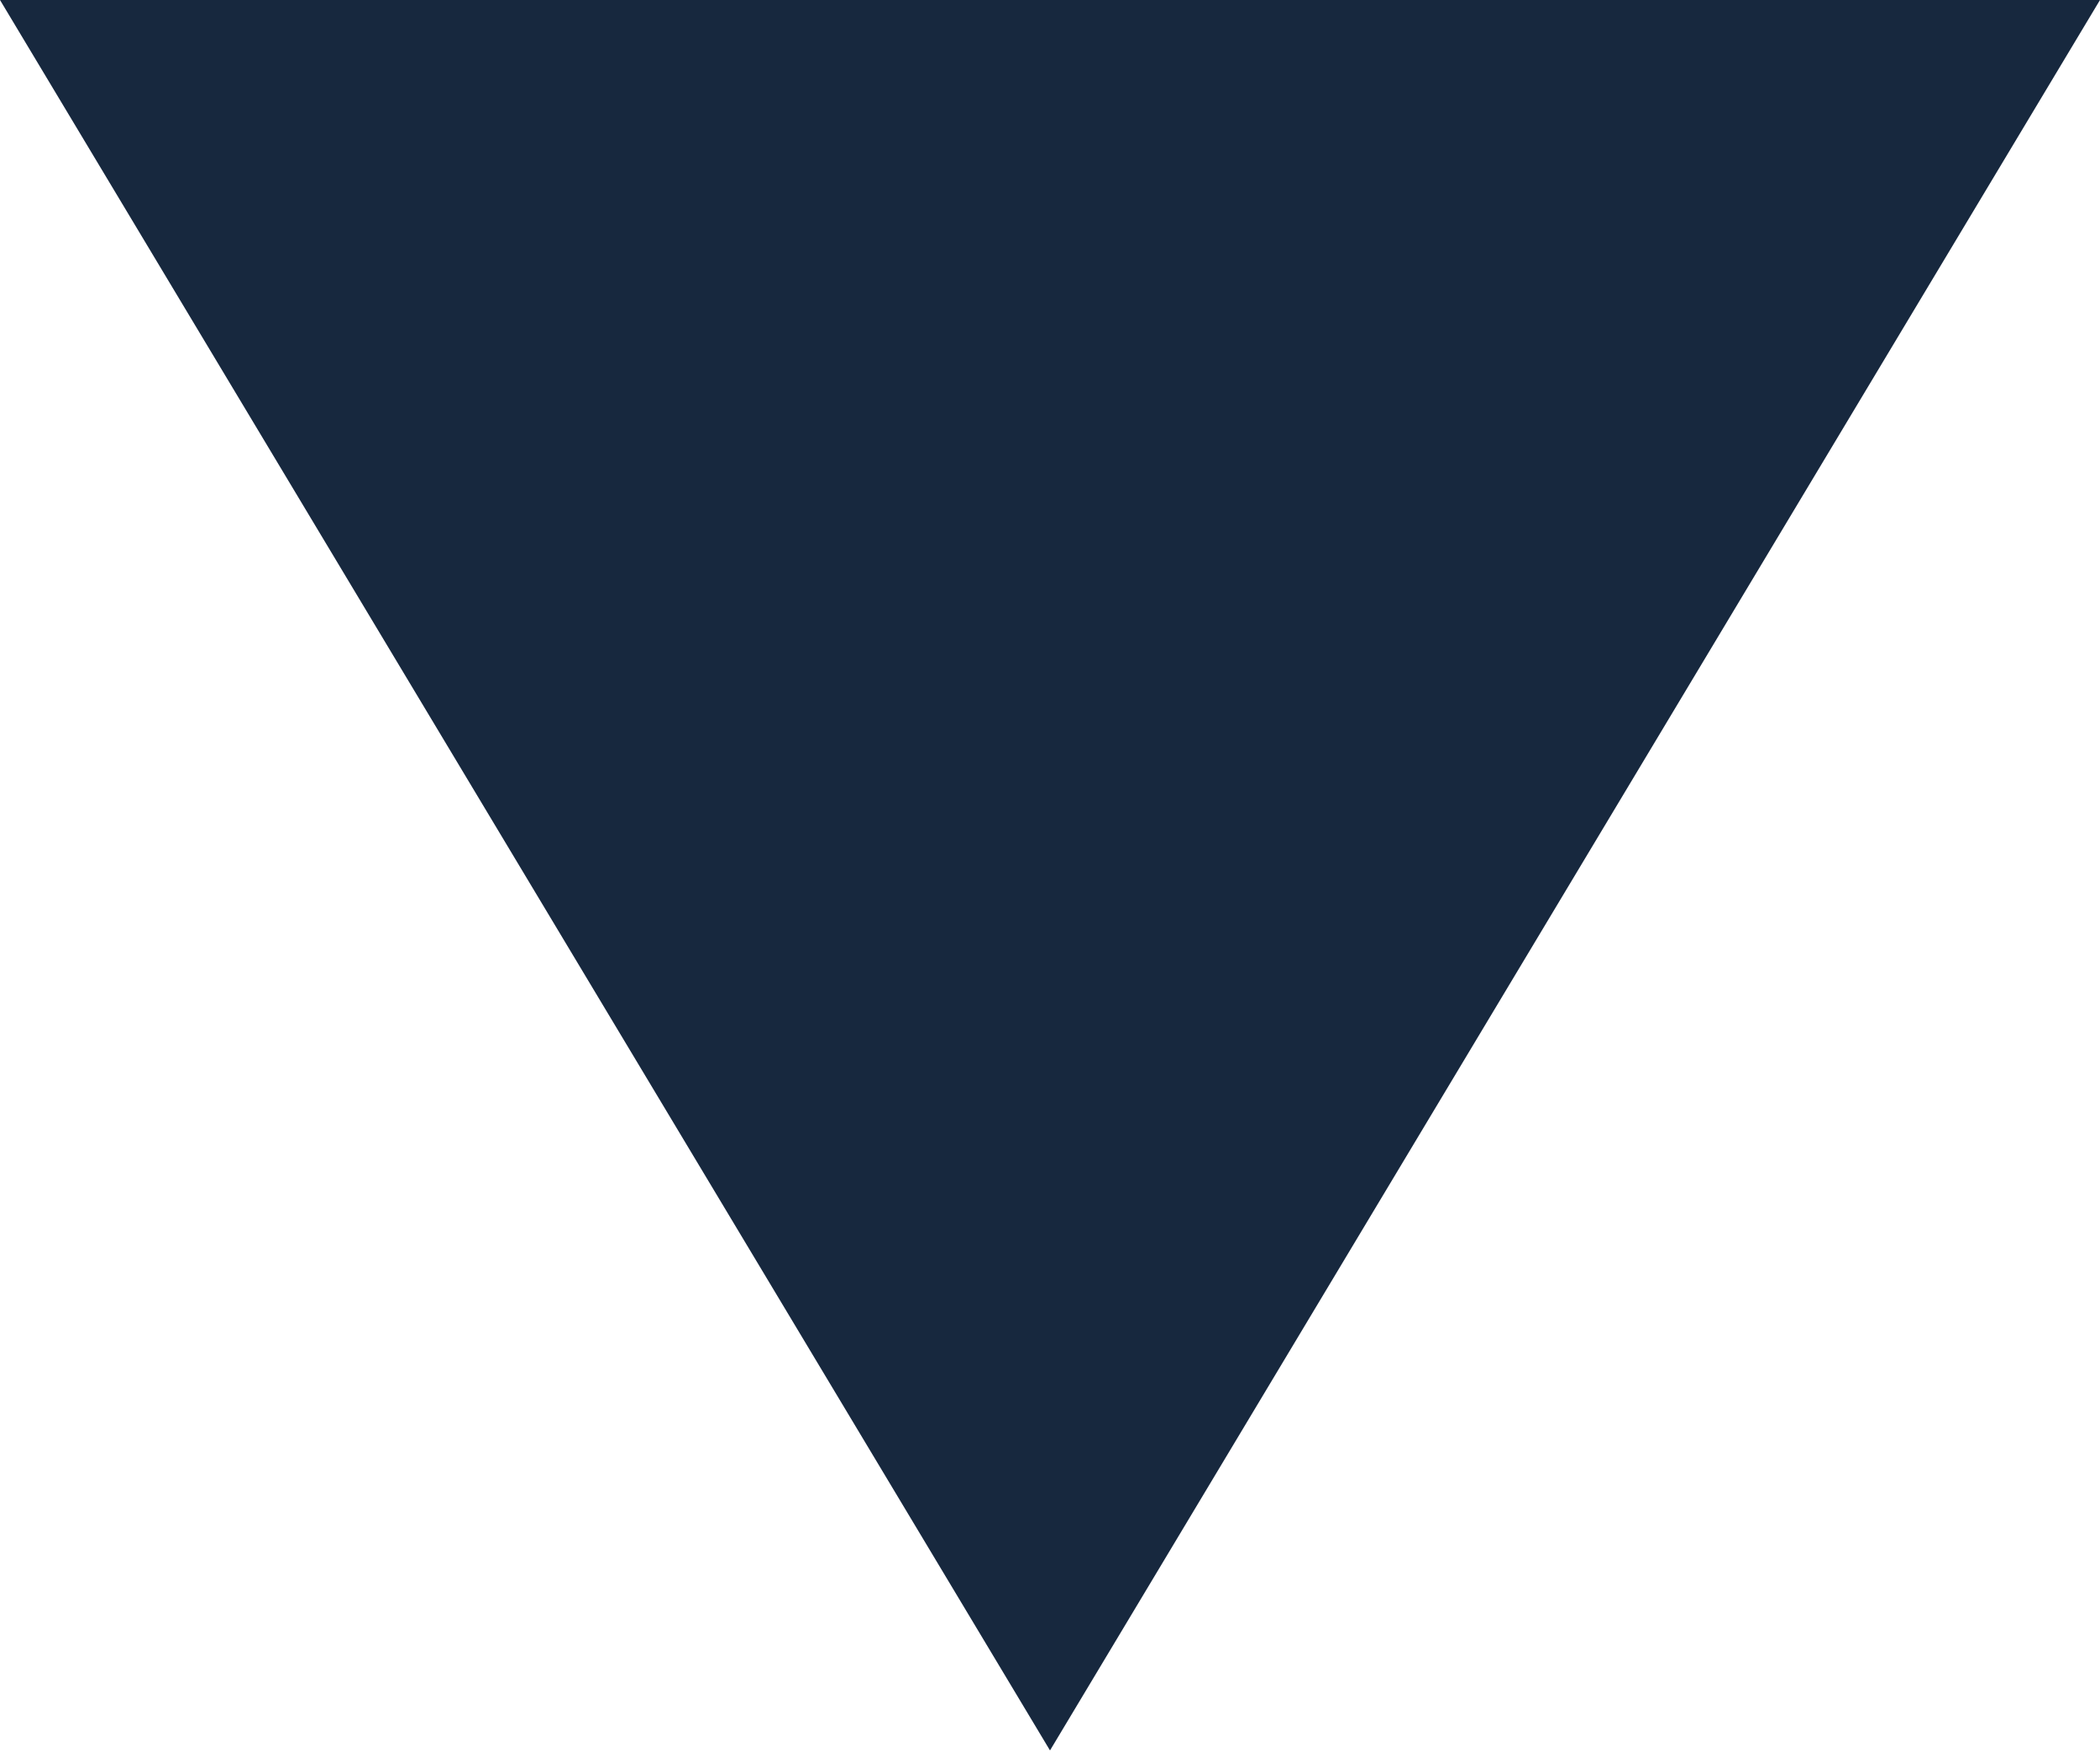
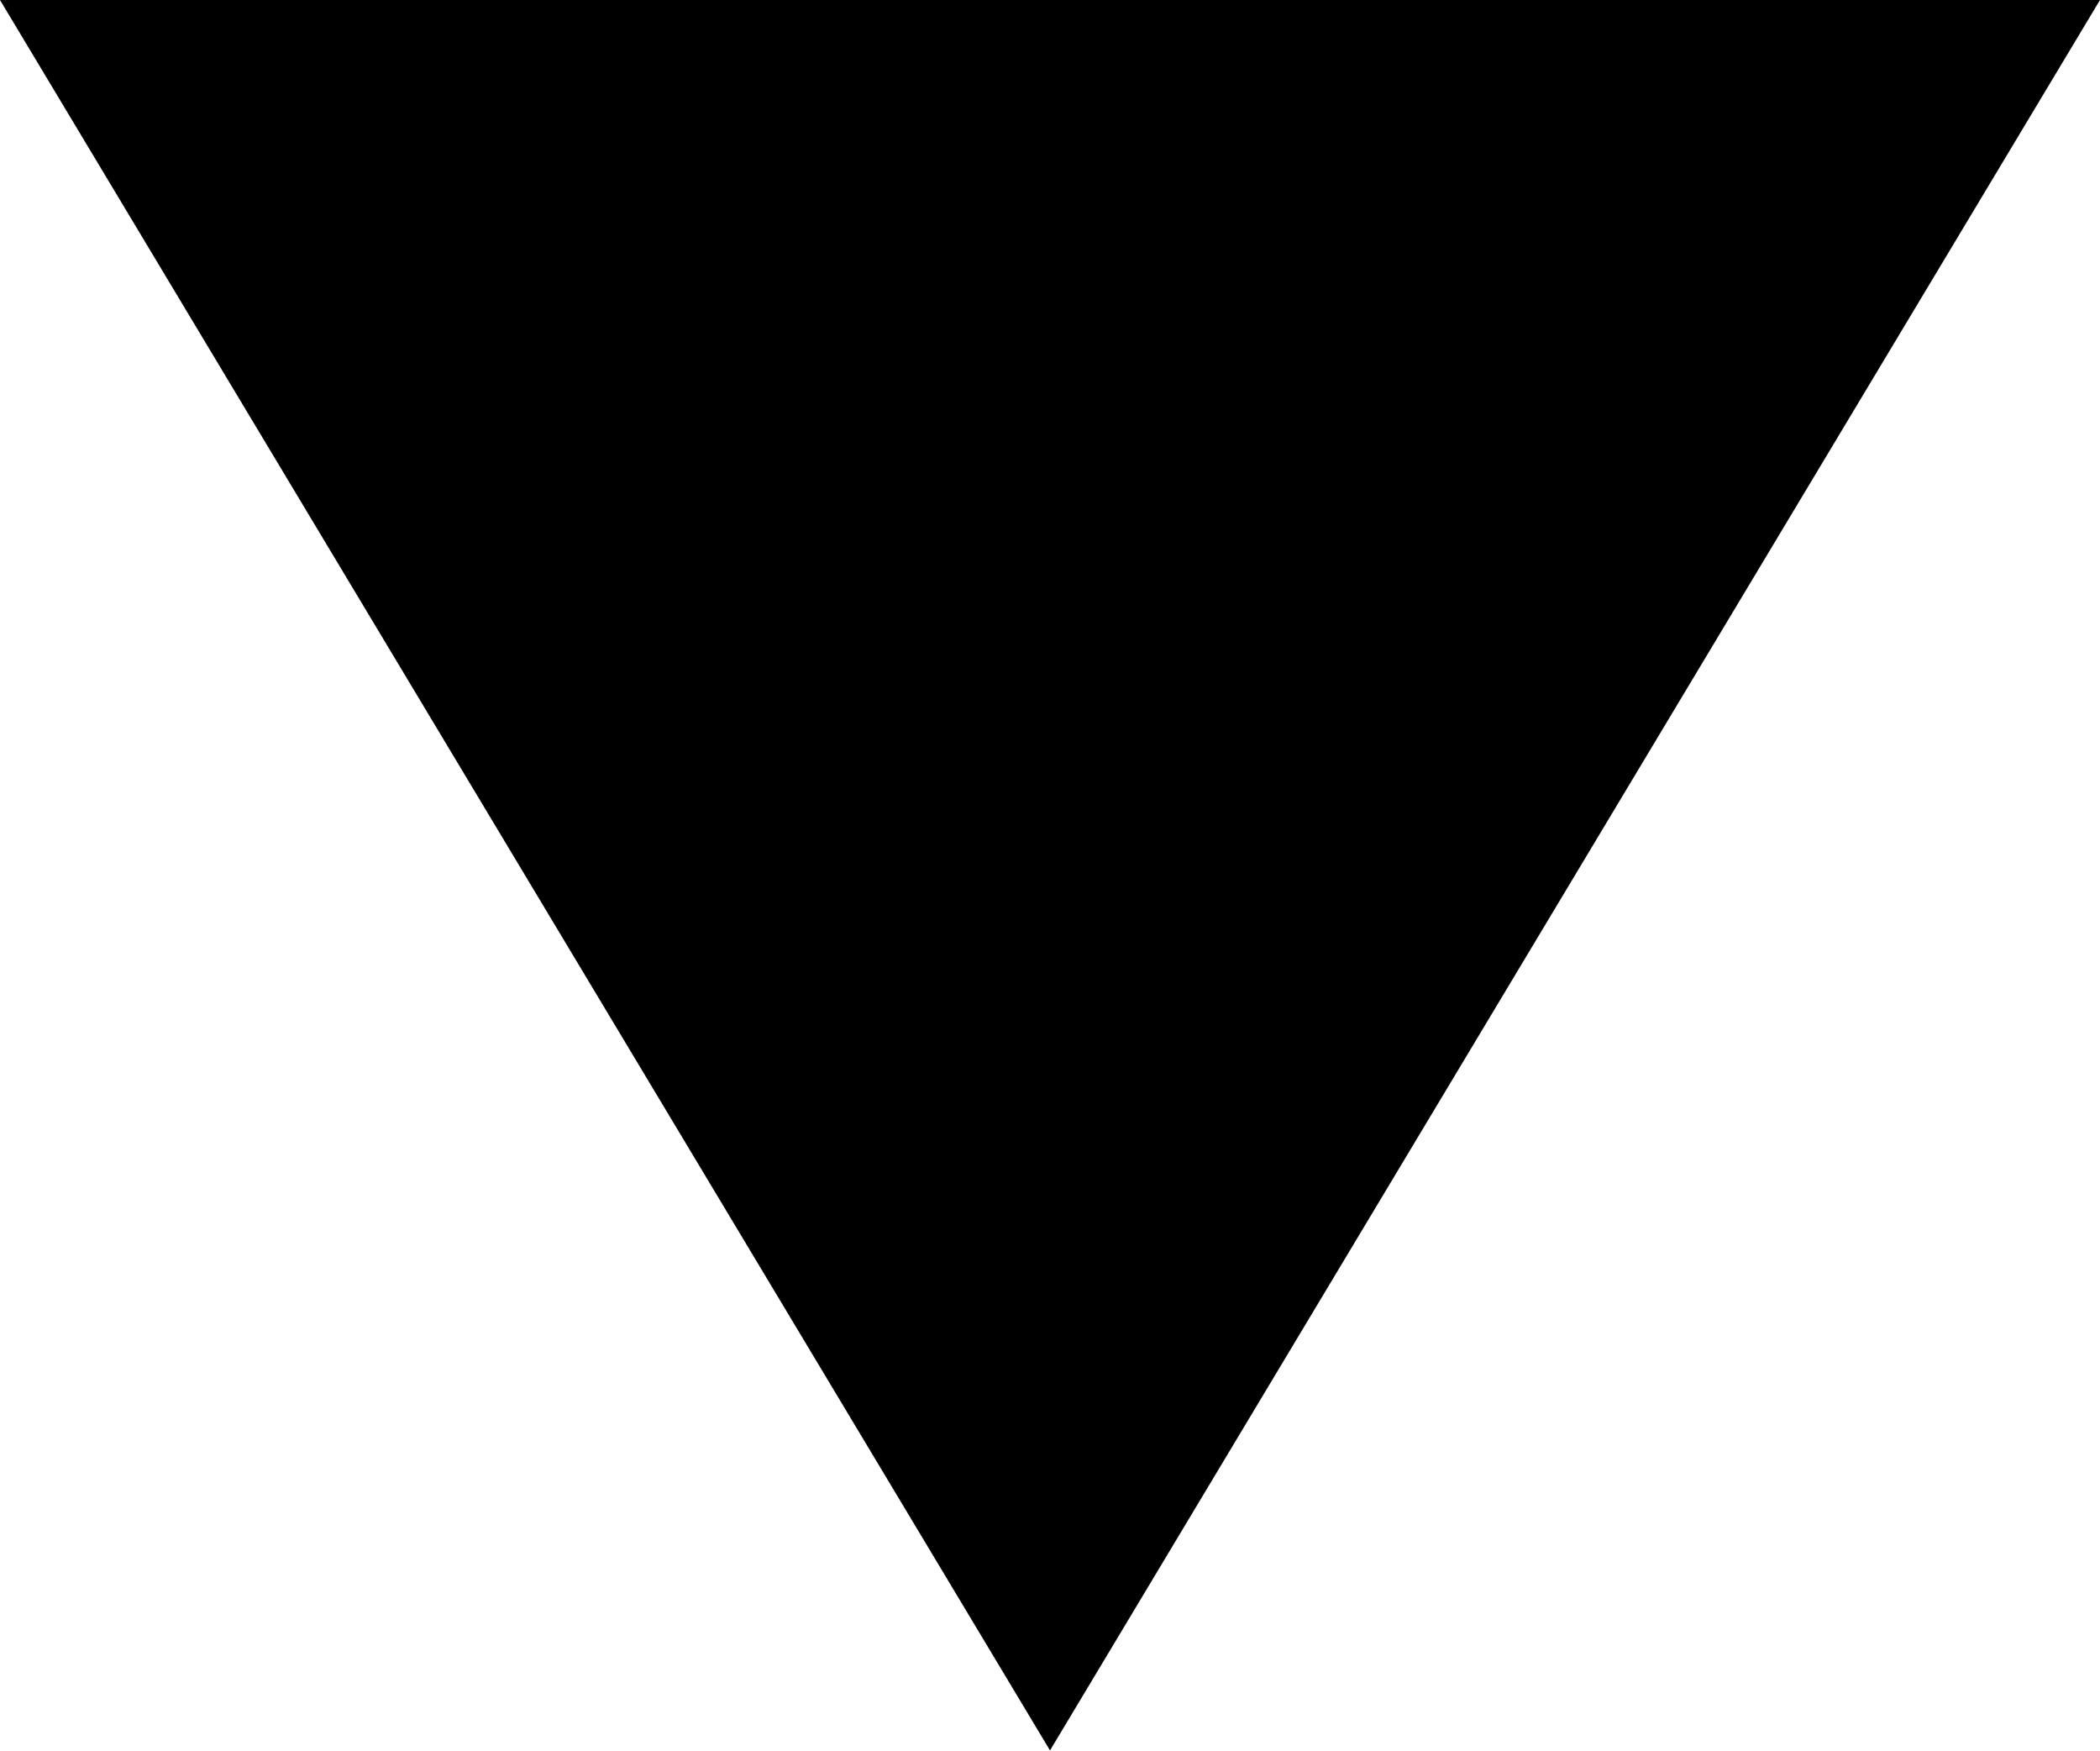
<svg xmlns="http://www.w3.org/2000/svg" viewBox="0 0 24 20">
-   <defs>
-     <style>.cls-1{fill:#17283e;}</style>
-   </defs>
  <g id="Layer_2" data-name="Layer 2">
    <g id="Layer_1-2" data-name="Layer 1">
-       <path class="cls-1" d="M0,0H24L12,20Z" />
+       <path d="M0,0H24L12,20Z" />
    </g>
  </g>
</svg>
